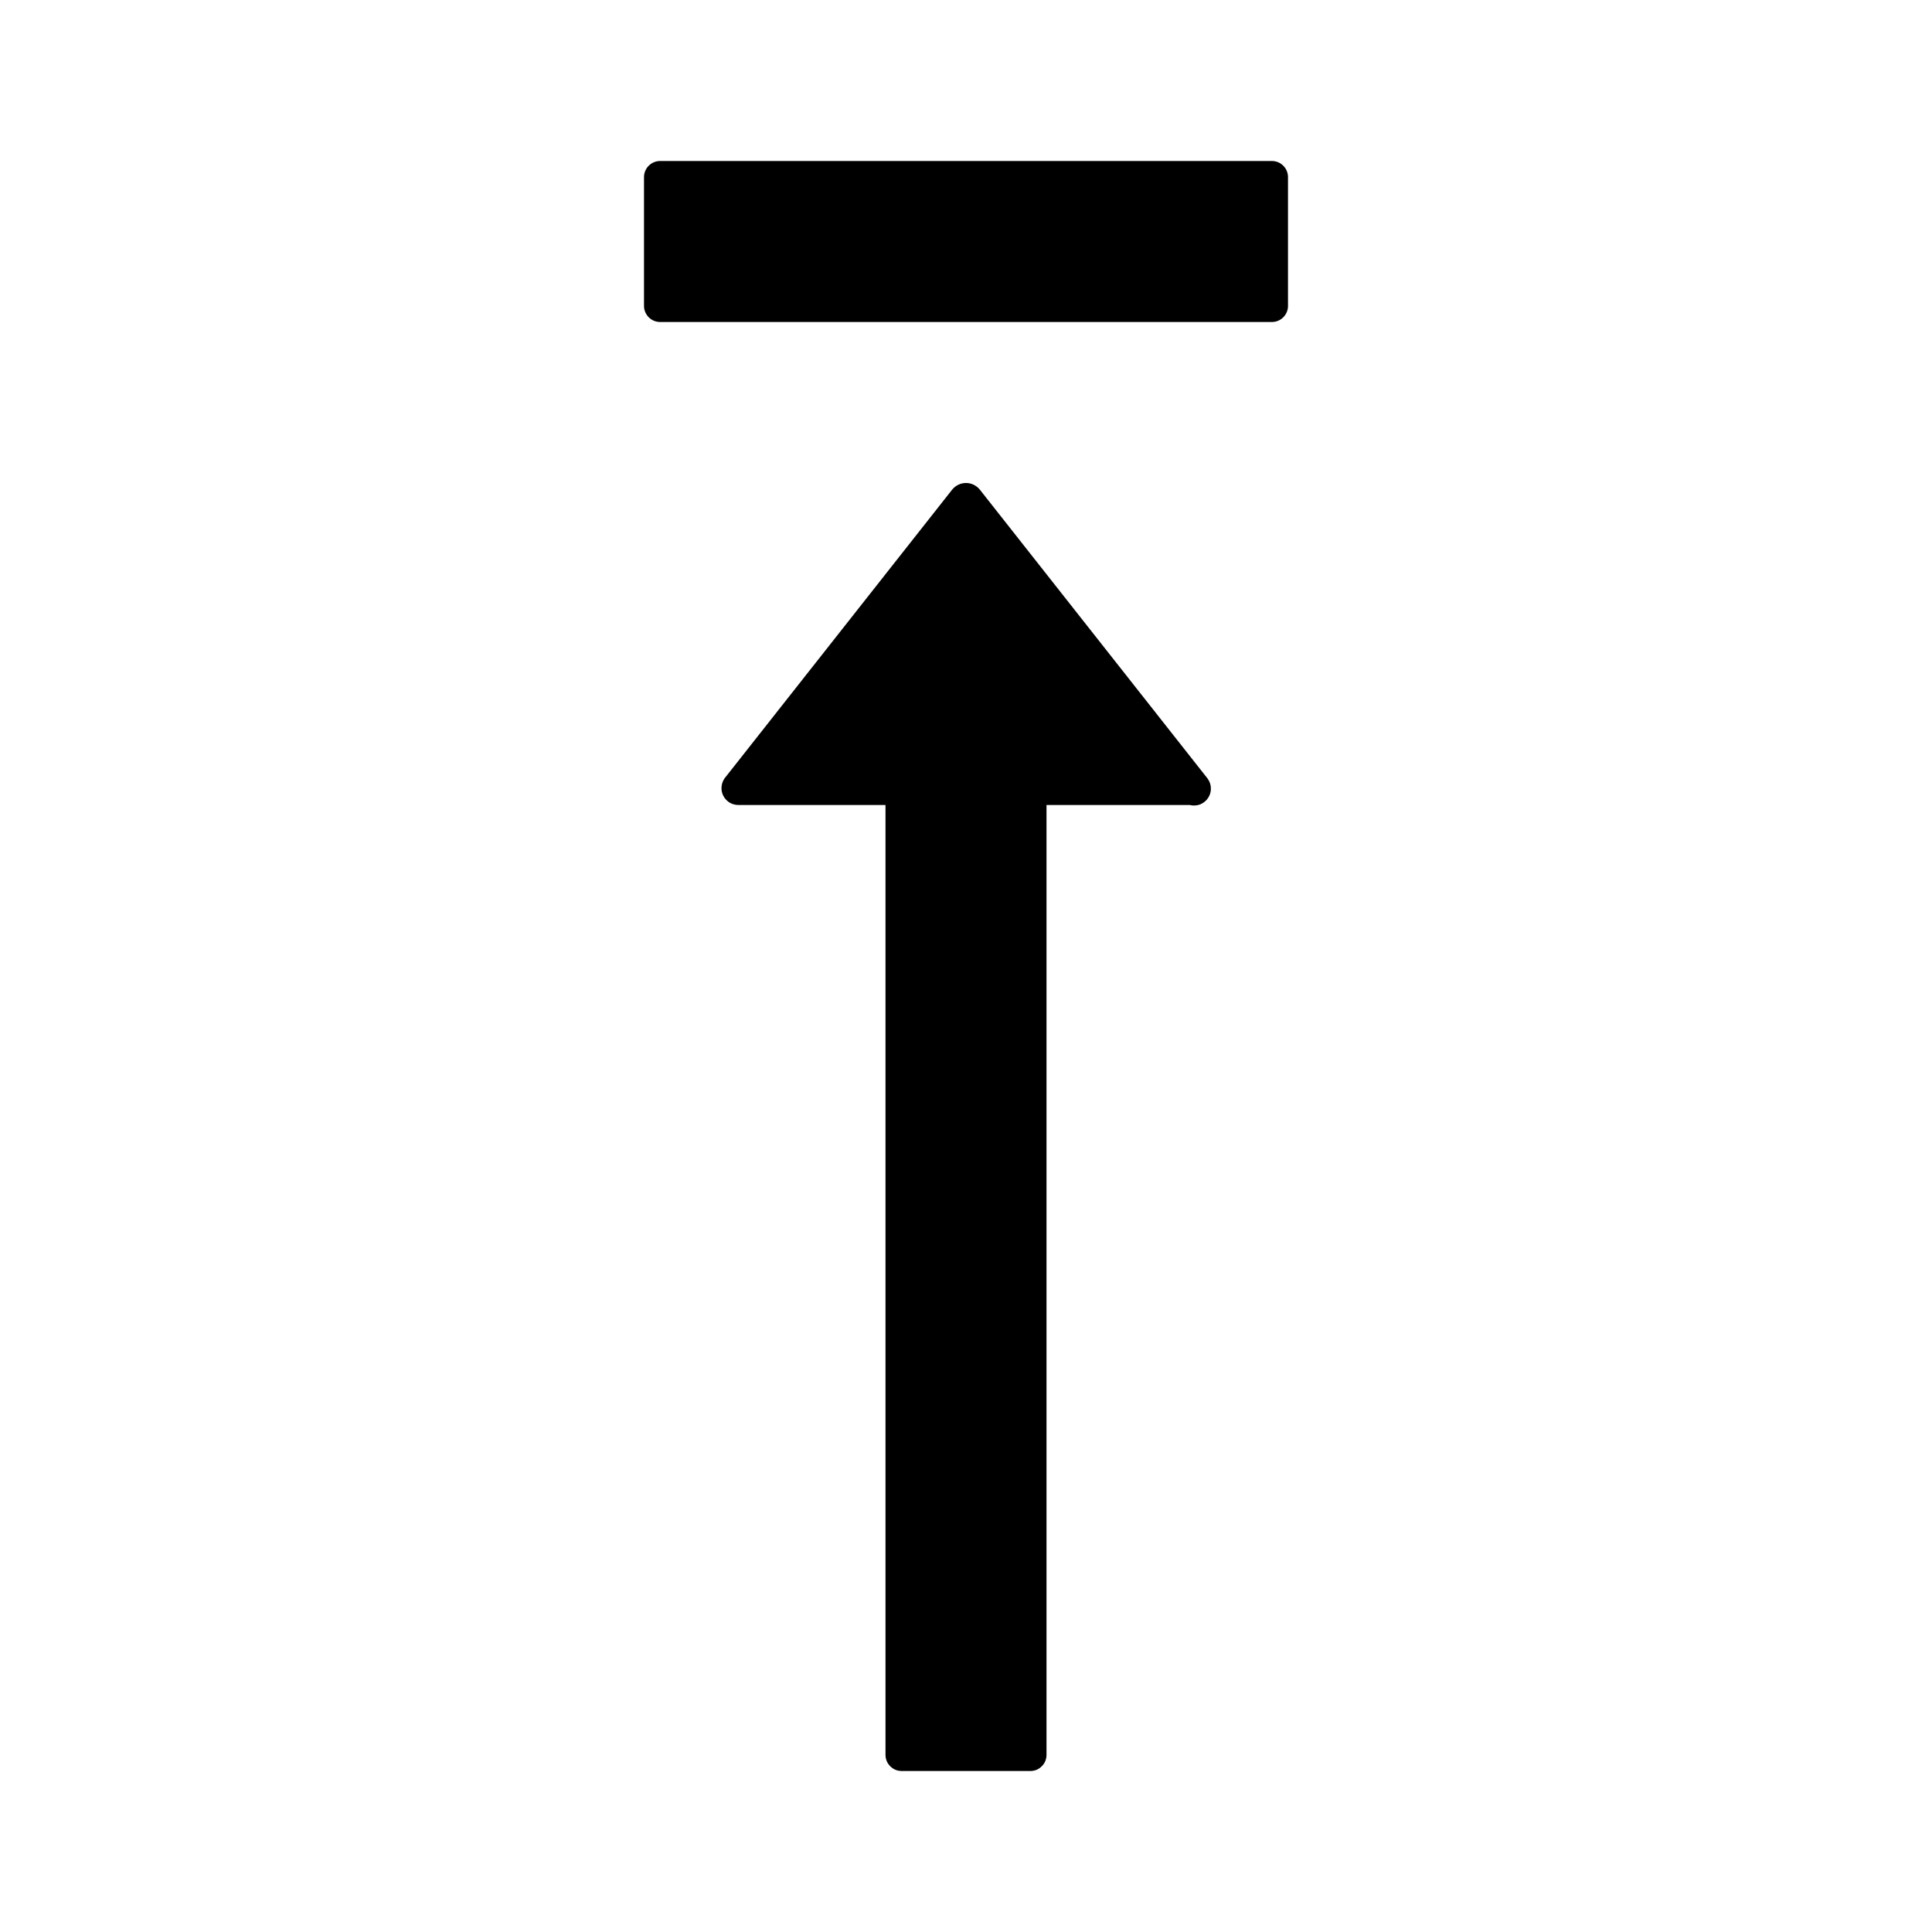
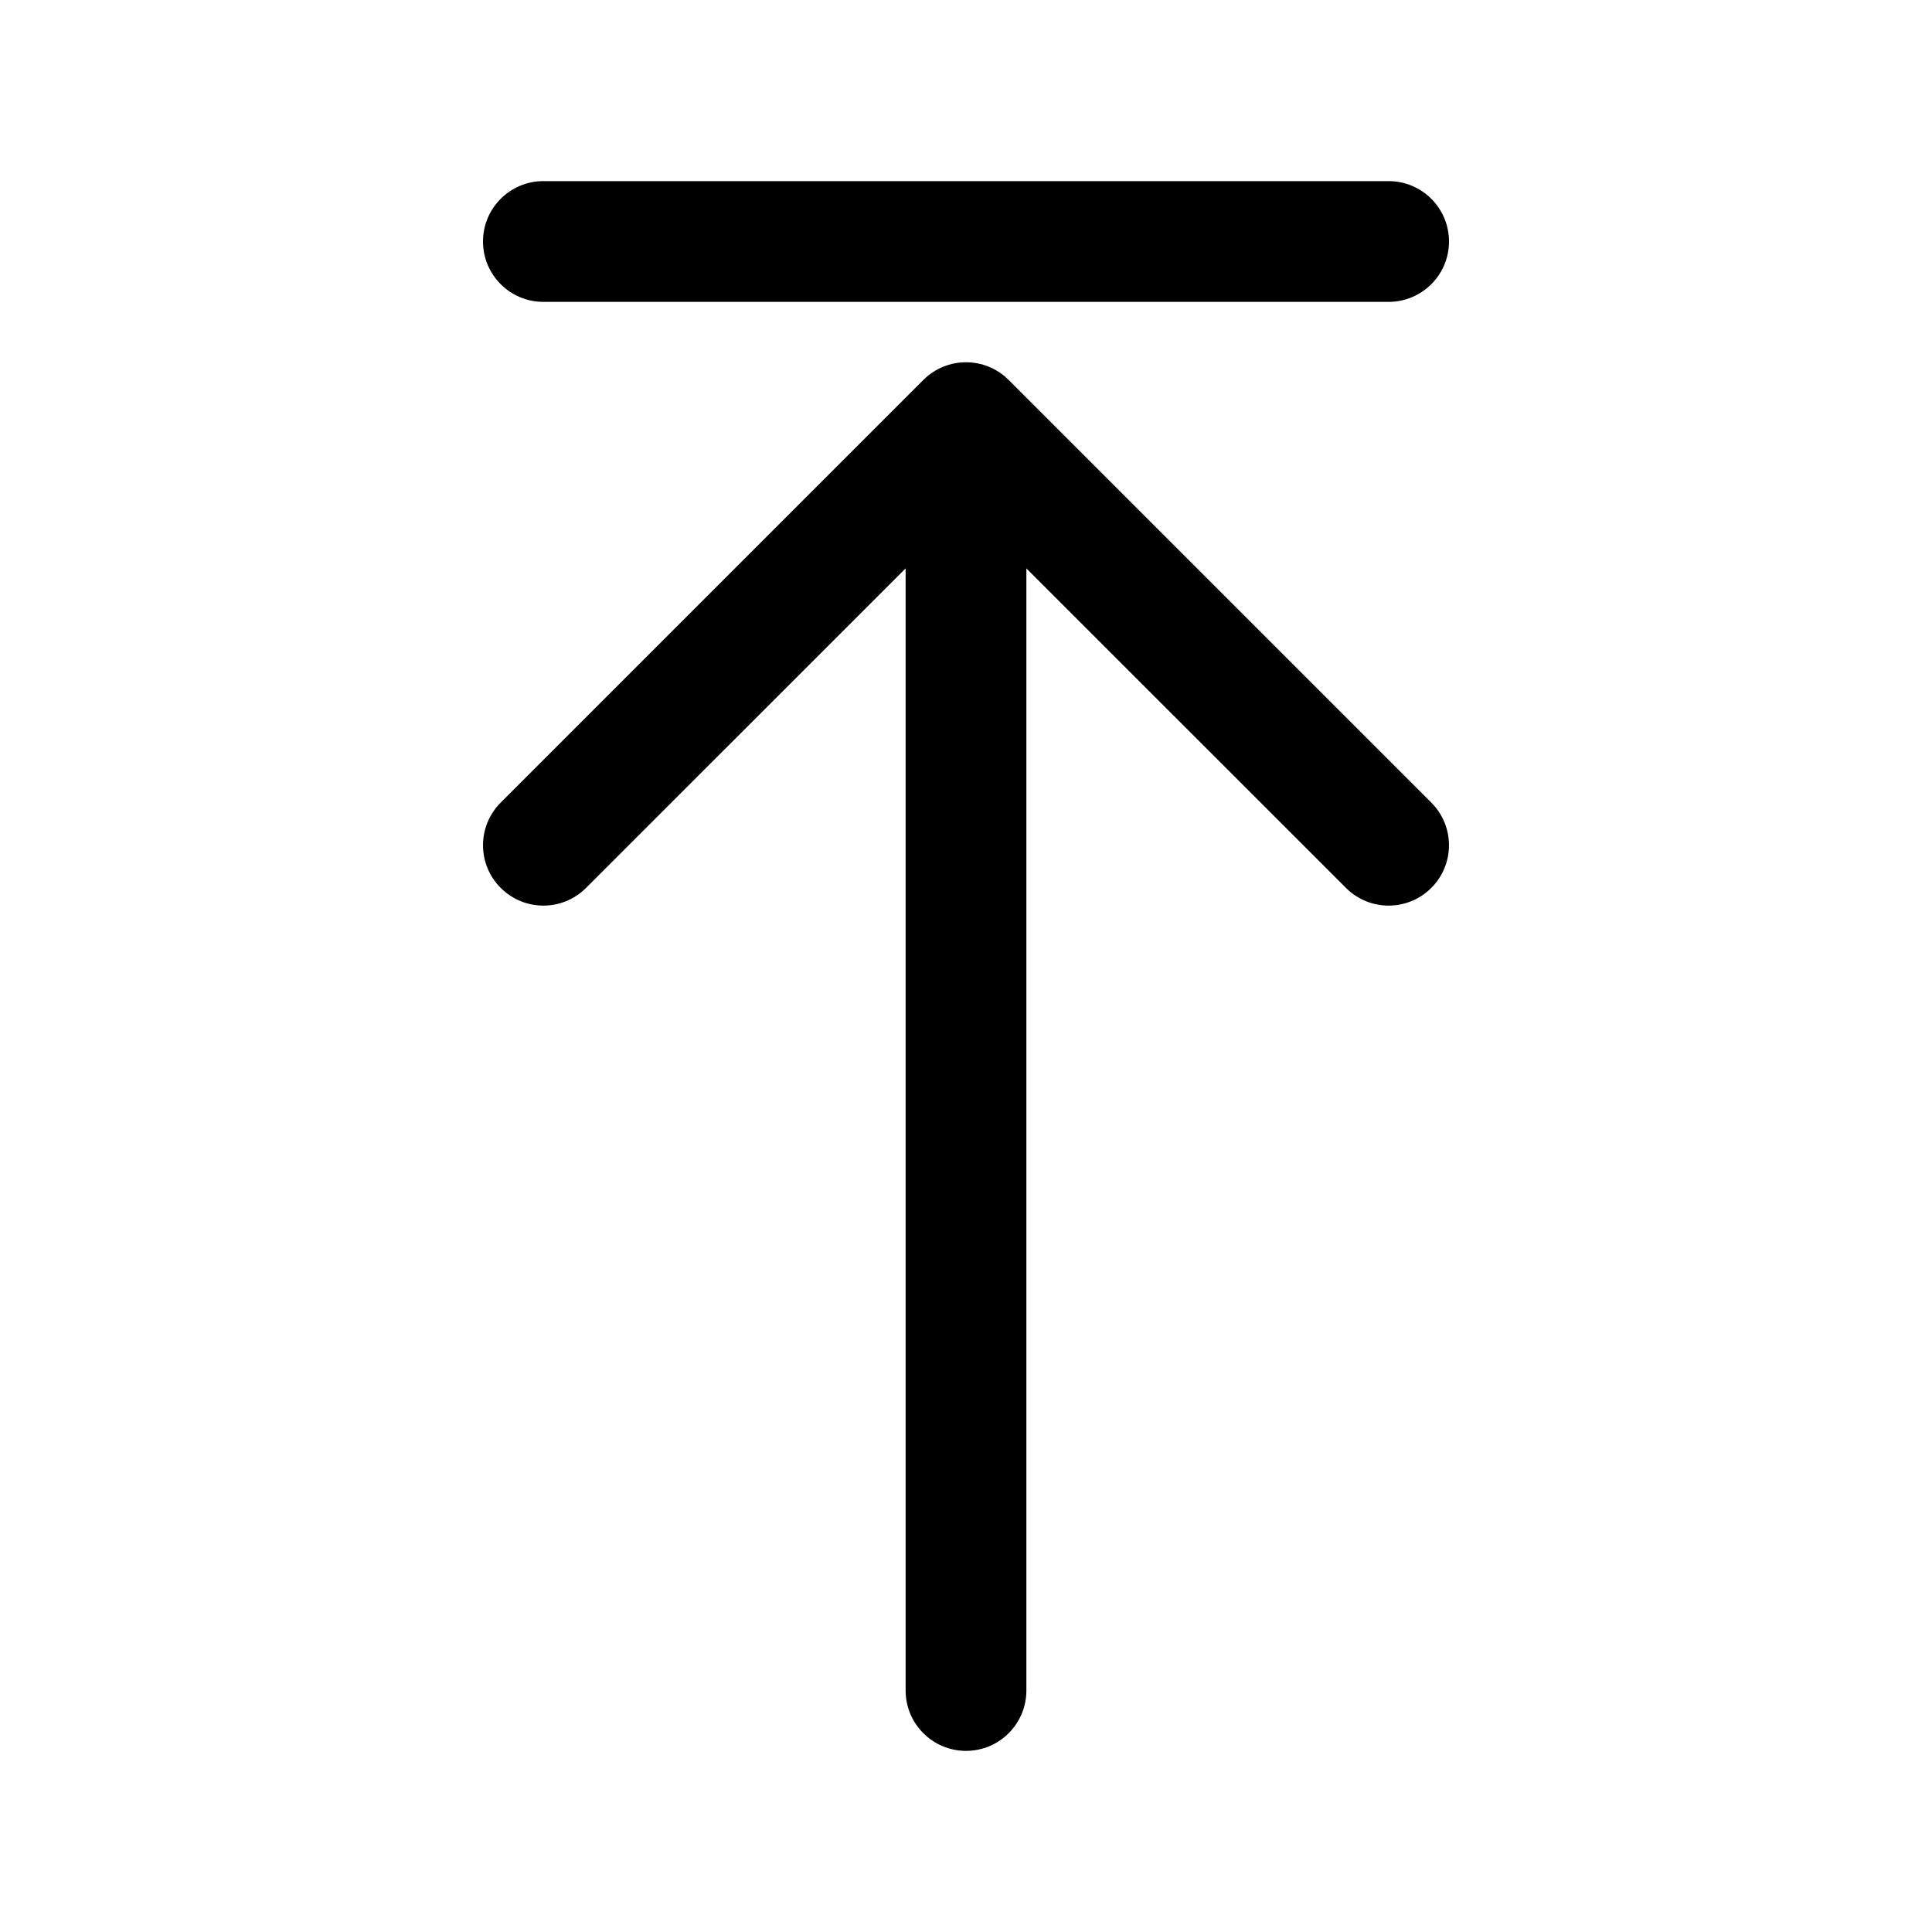
<svg xmlns="http://www.w3.org/2000/svg" width="24" height="24" viewBox="0 0 24 24">
-   <path d="M13 21.8V10H14.78C14.822 10.011 14.867 10.008 14.908 9.993C14.948 9.977 14.983 9.949 15.007 9.913C15.031 9.877 15.044 9.834 15.042 9.79C15.041 9.747 15.026 9.705 15 9.67L12.17 6.08C12.149 6.055 12.123 6.035 12.094 6.021C12.065 6.007 12.033 6 12 6C11.967 6 11.935 6.007 11.906 6.021C11.877 6.035 11.851 6.055 11.83 6.08L9 9.67C8.978 9.702 8.965 9.74 8.963 9.779C8.96 9.818 8.969 9.856 8.988 9.891C9.007 9.925 9.034 9.953 9.068 9.973C9.102 9.992 9.141 10.001 9.18 10H11V21.8C11 21.853 11.021 21.904 11.059 21.941C11.096 21.979 11.147 22 11.2 22H12.8C12.826 22 12.852 21.995 12.877 21.985C12.901 21.975 12.923 21.96 12.941 21.941C12.96 21.923 12.975 21.901 12.985 21.877C12.995 21.852 13 21.826 13 21.8Z" />
-   <path d="M15.8 2H8.2C8.09 2 8 2.09 8 2.2V3.8C8 3.91 8.09 4 8.2 4H15.8C15.911 4 16 3.91 16 3.8V2.2C16 2.09 15.911 2 15.8 2Z" />
+   <path d="M6 3C6 2.586 6.336 2.25 6.75 2.25H17.25C17.664 2.25 18 2.586 18 3C18 3.414 17.664 3.75 17.25 3.75H6.75C6.336 3.75 6 3.414 6 3Z" />
+   <path d="M12.75 7.061L16.72 11.03C17.013 11.323 17.487 11.323 17.78 11.03C18.073 10.737 18.073 10.263 17.78 9.97L12.53 4.72C12.237 4.427 11.763 4.427 11.47 4.72L6.22 9.97C5.927 10.263 5.927 10.737 6.22 11.03C6.513 11.323 6.987 11.323 7.28 11.03L11.25 7.061V21C11.25 21.414 11.586 21.75 12 21.75C12.414 21.75 12.75 21.414 12.75 21V7.061Z" />
</svg>
